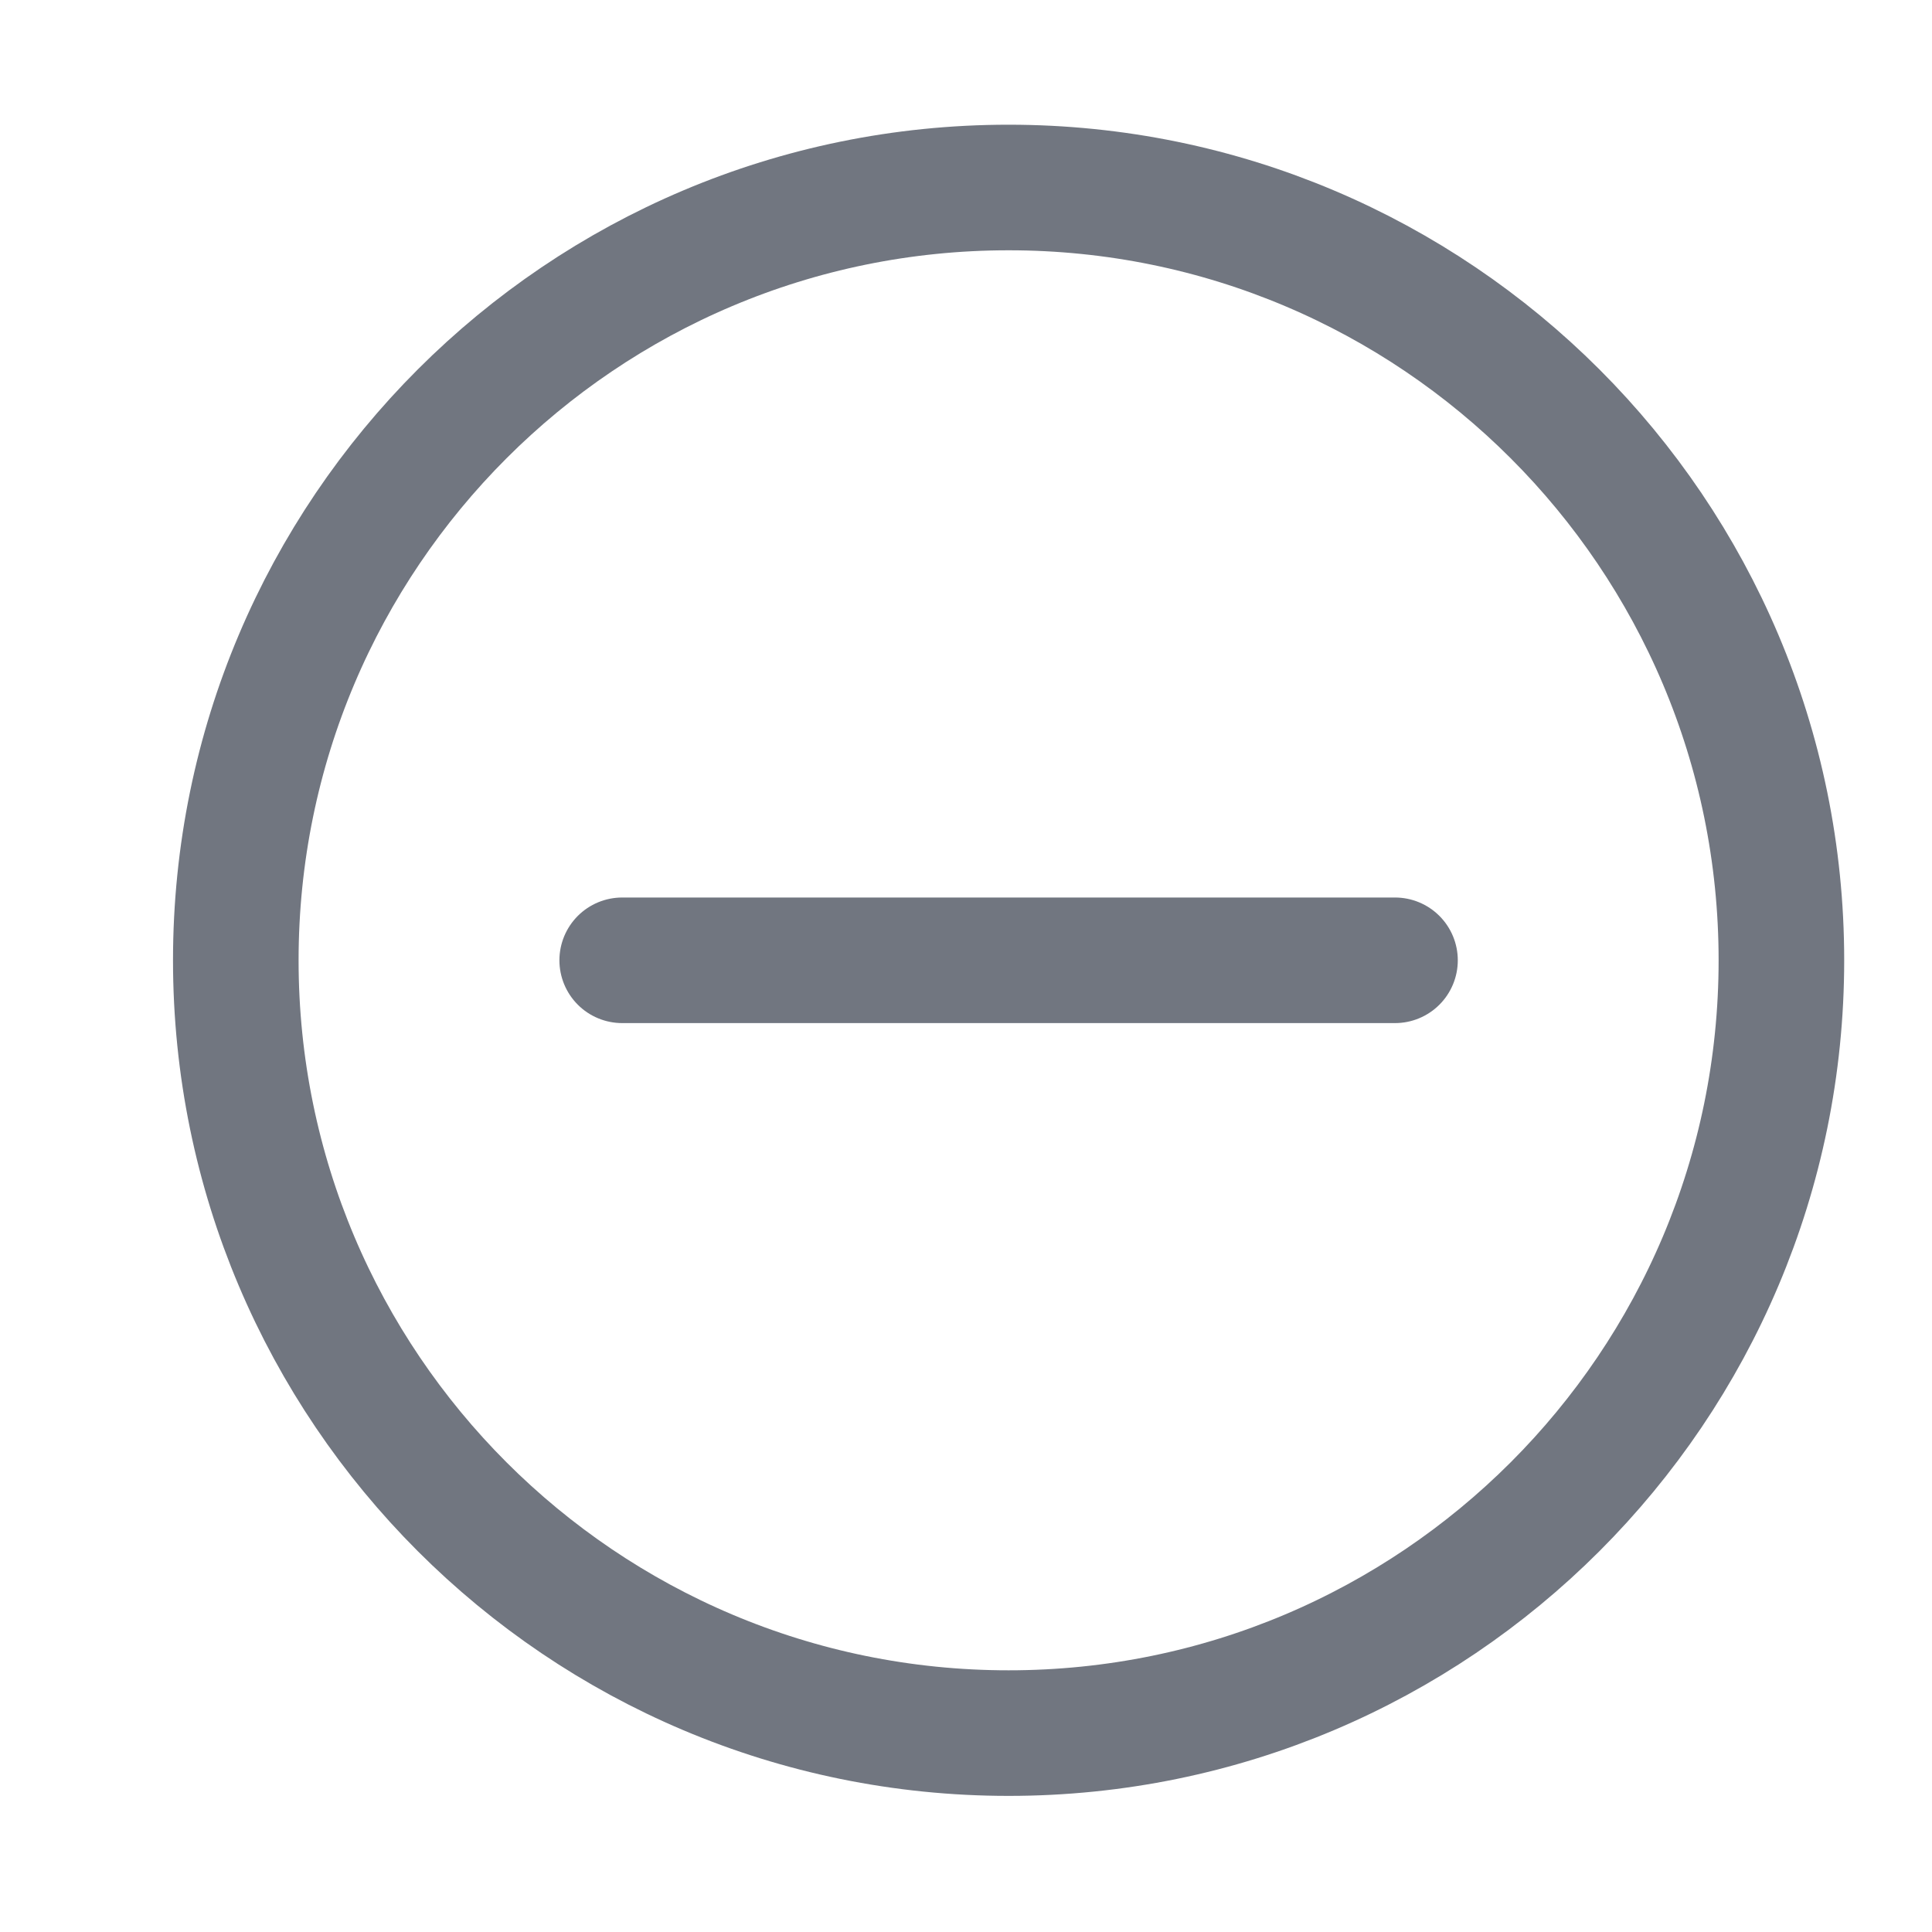
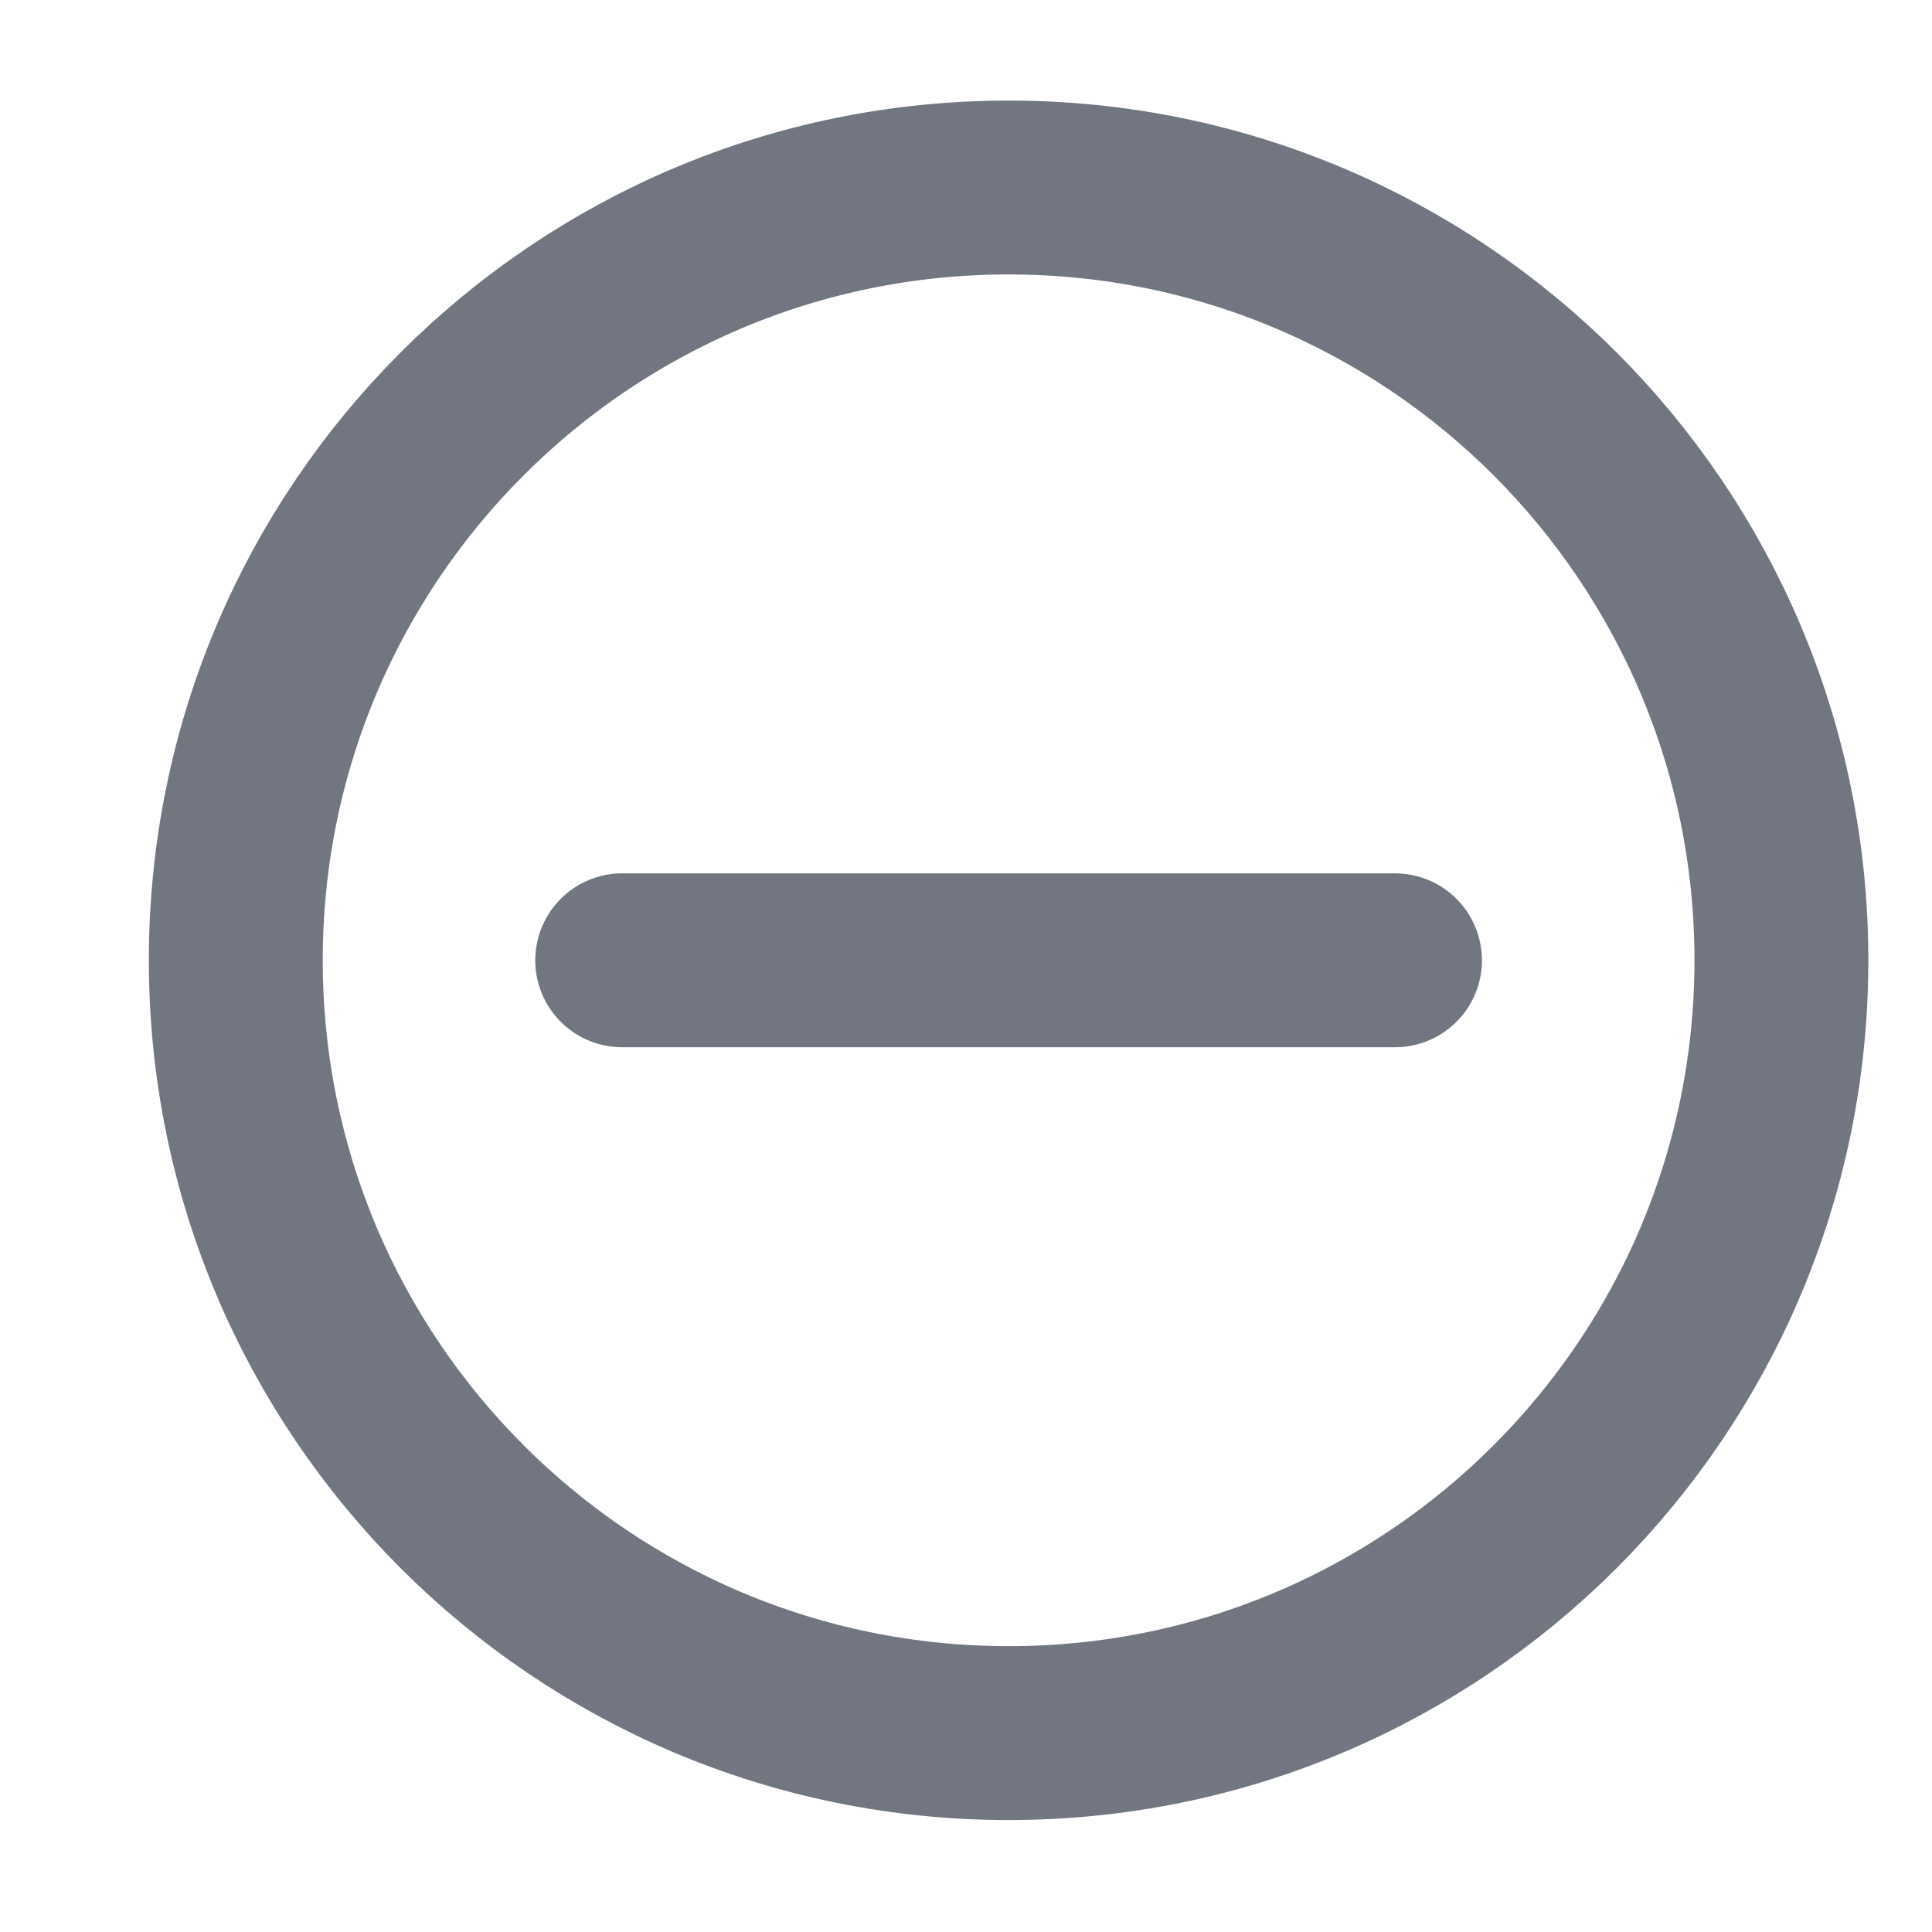
<svg xmlns="http://www.w3.org/2000/svg" width="20" height="20" viewBox="0 0 20 20" fill="none">
-   <circle cx="10.441" cy="9.941" r="8" stroke="#717680" stroke-width="1.3" stroke-linecap="round" stroke-linejoin="round" />
-   <path d="M14.441 9.941H6.441" stroke="#717680" stroke-width="1.3" stroke-linecap="round" stroke-linejoin="round" />
+   <circle cx="10.441" cy="9.941" r="8" stroke="#717680" stroke-width="1.8" stroke-linecap="round" stroke-linejoin="round" />
+   <path d="M14.441 9.941H6.441" stroke="#717680" stroke-width="1.8" stroke-linecap="round" stroke-linejoin="round" />
</svg>
